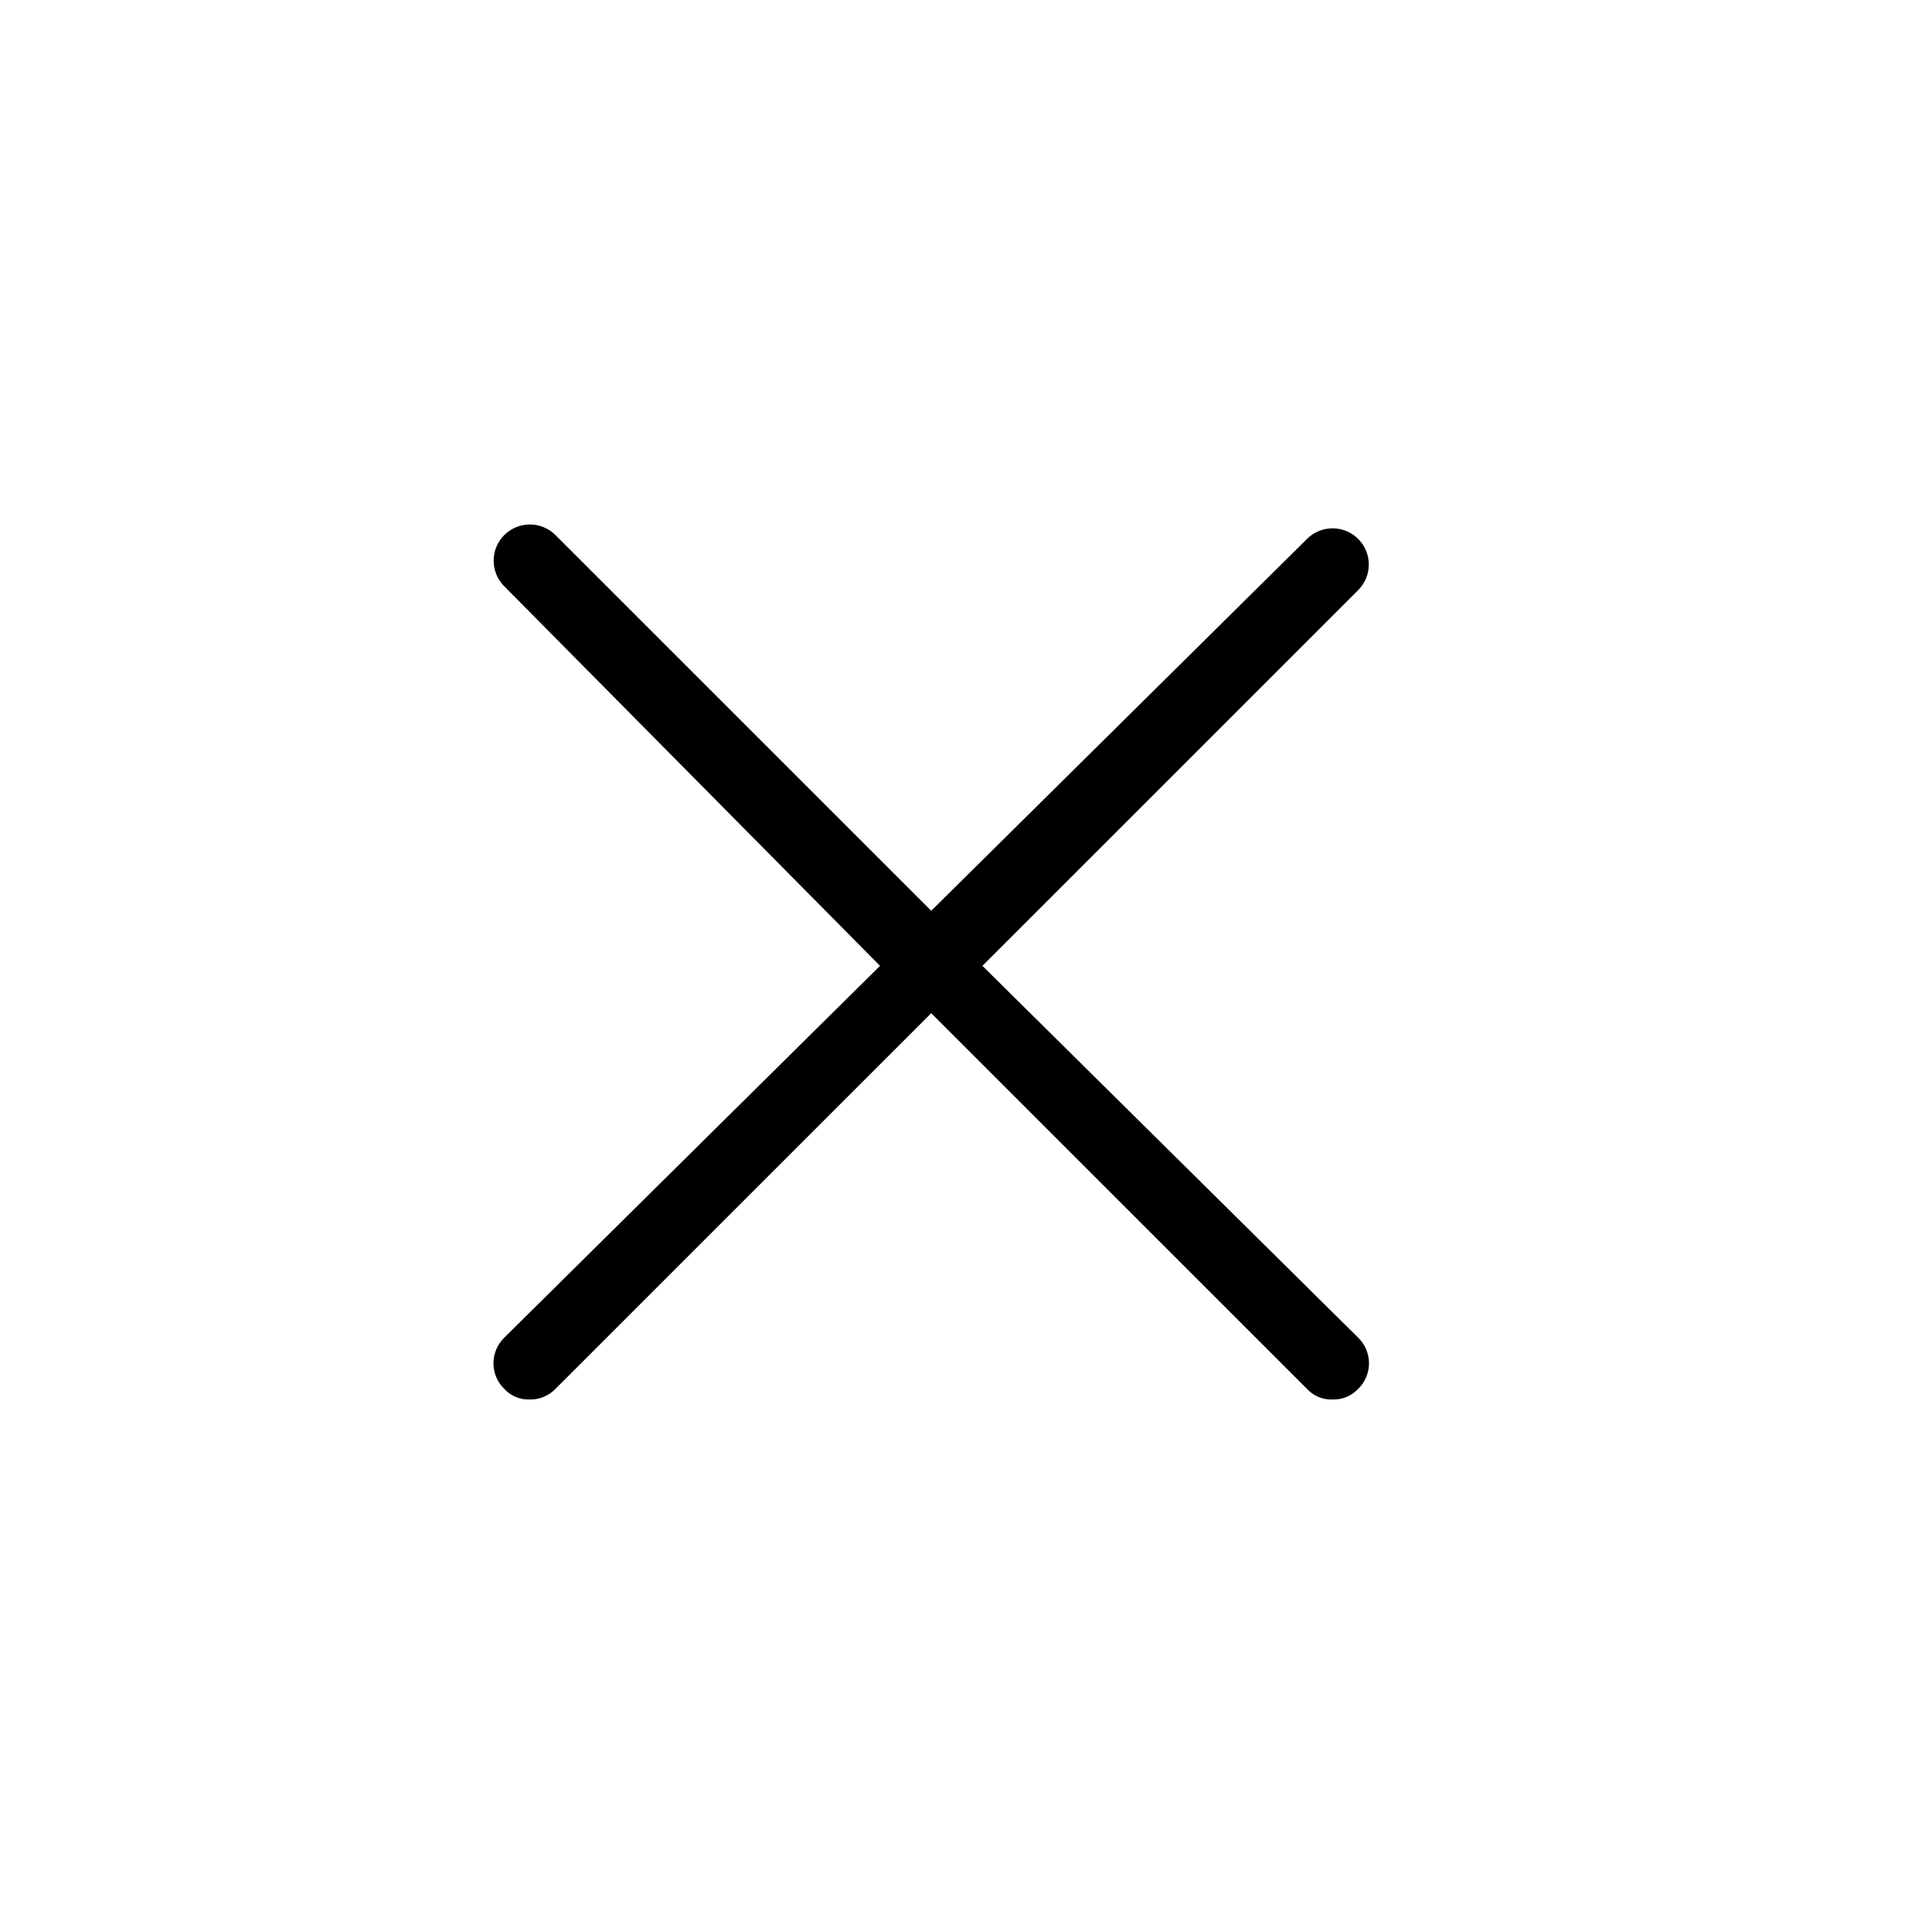
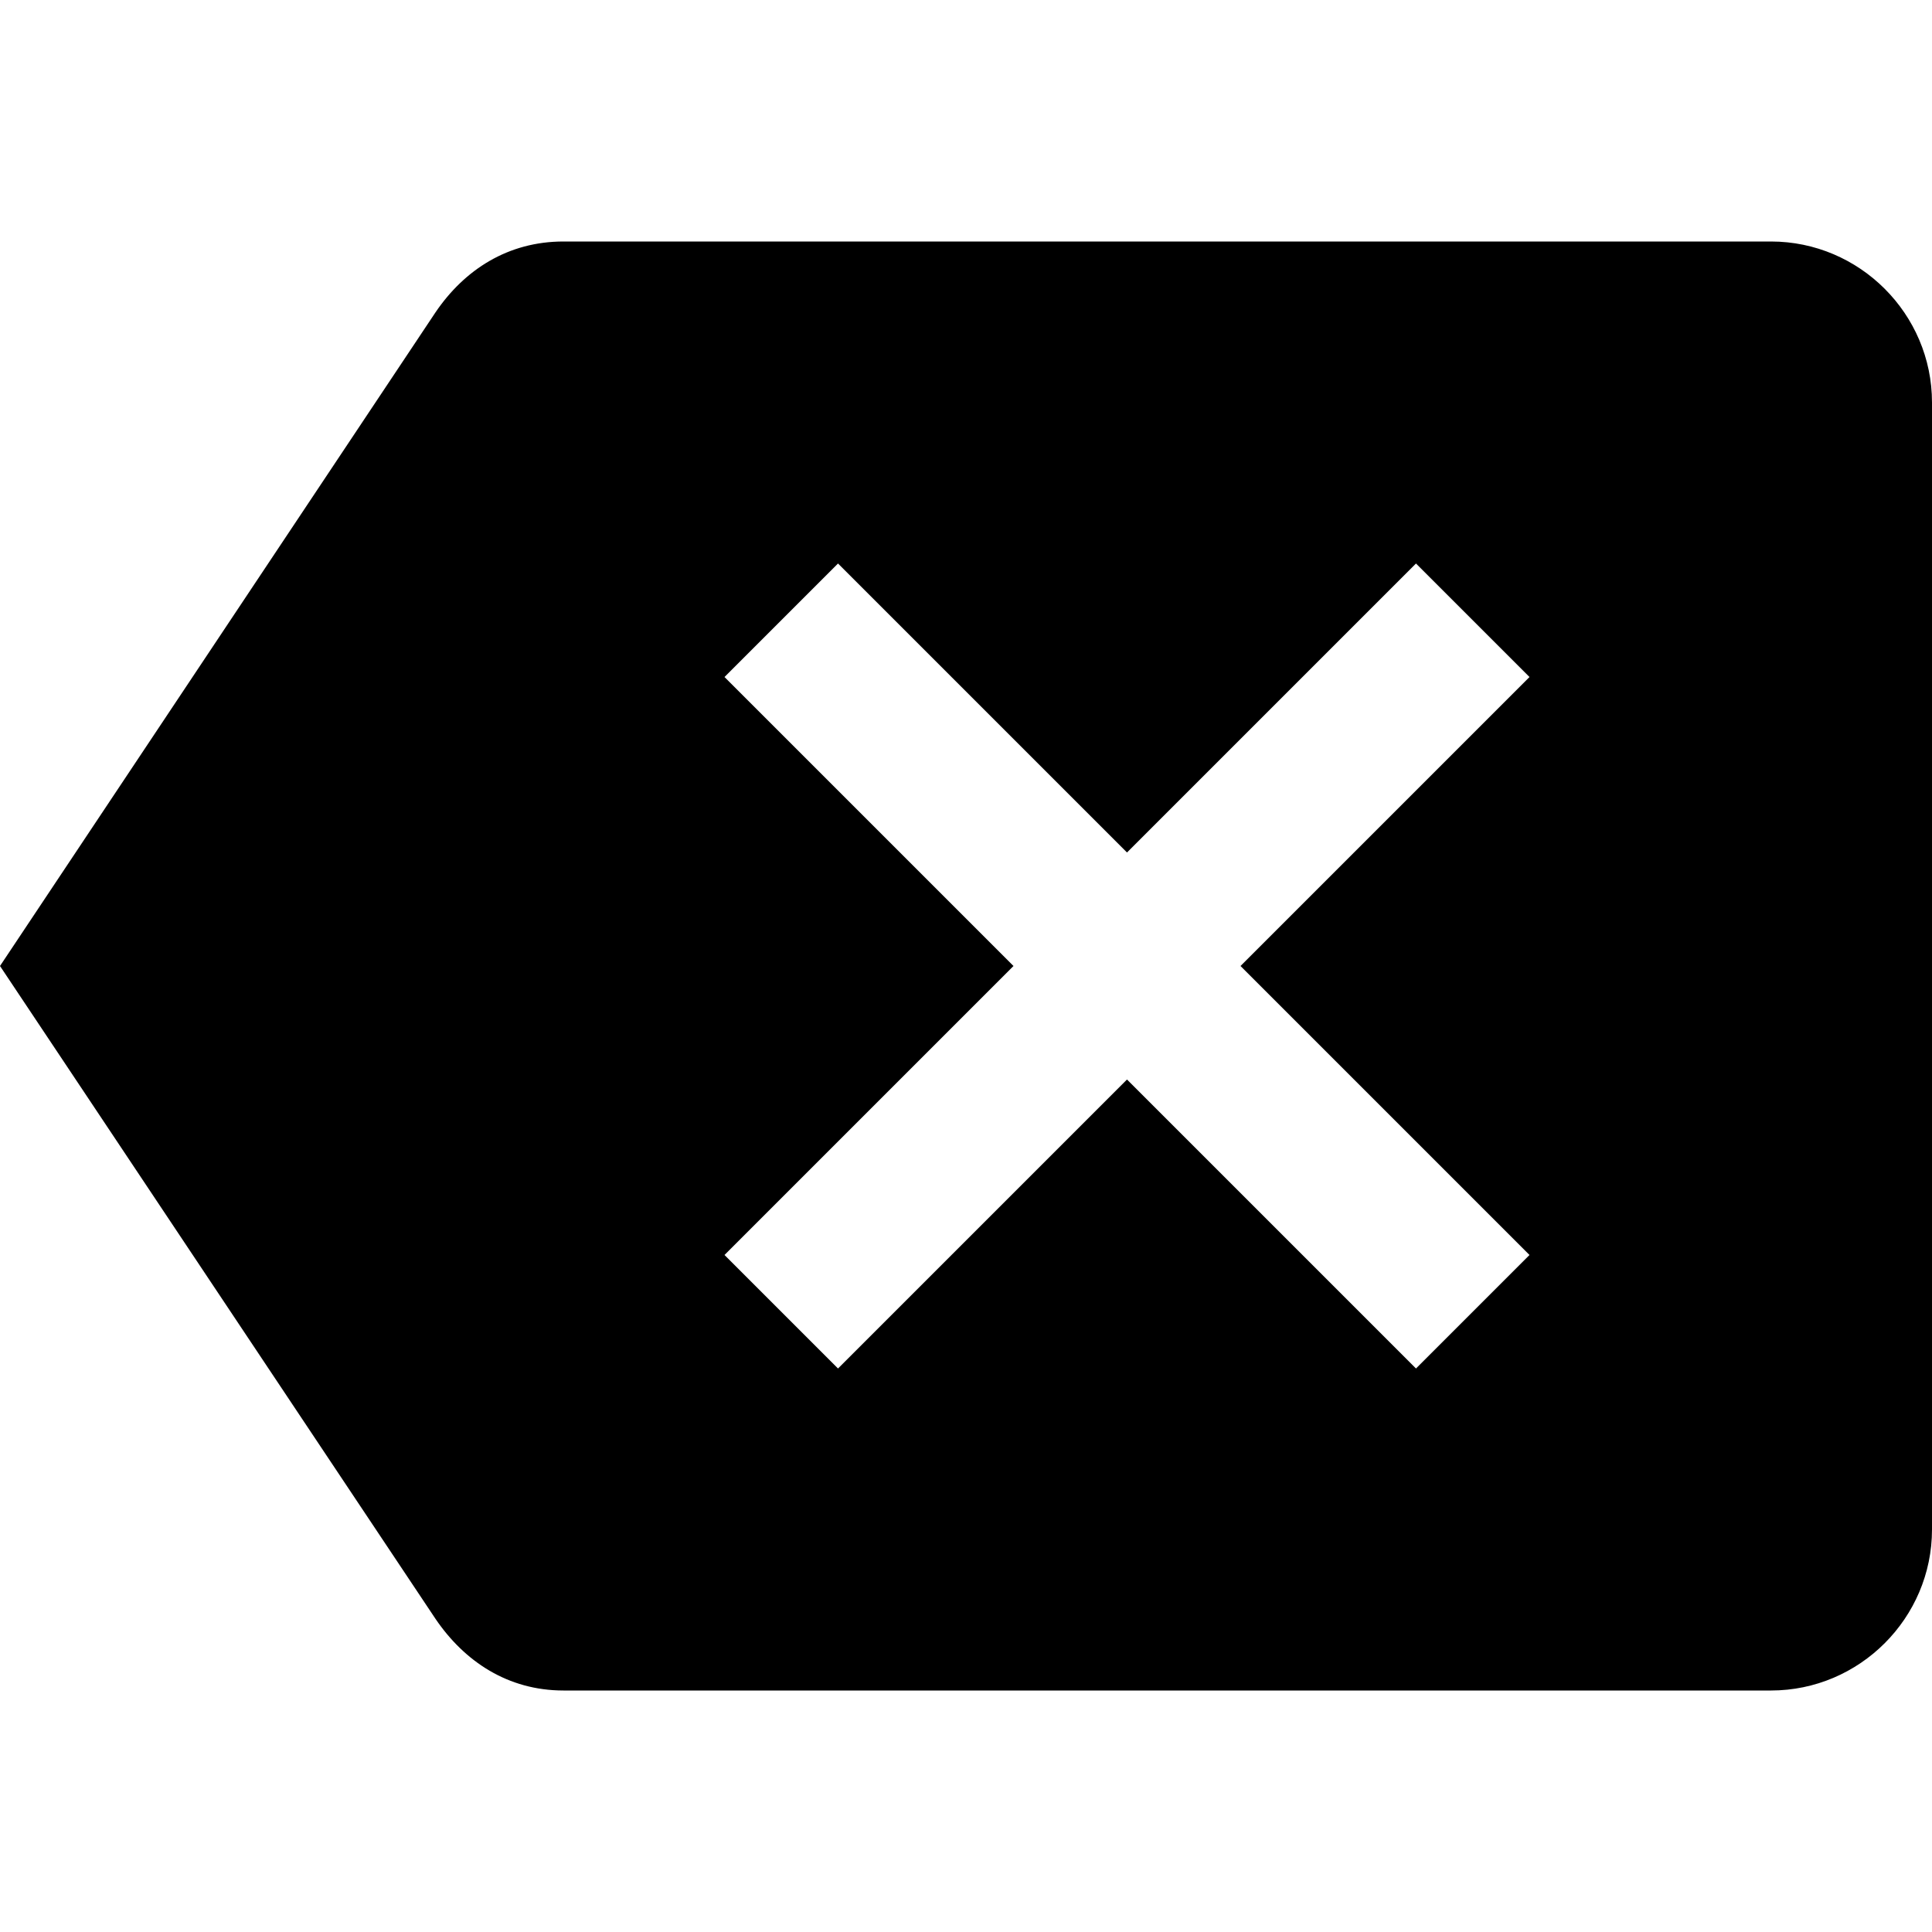
- <svg xmlns="http://www.w3.org/2000/svg" data-name="Capa 1" id="Capa_1" viewBox="0 0 20 19.84">
-   <path d="M10.17,10l3.89-3.89a.37.37,0,1,0-.53-.53L9.64,9.43,5.75,5.54a.37.37,0,1,0-.53.53L9.11,10,5.22,13.85a.37.37,0,0,0,0,.53.34.34,0,0,0,.26.11.36.36,0,0,0,.27-.11l3.89-3.89,3.89,3.89a.34.34,0,0,0,.26.11.35.35,0,0,0,.27-.11.37.37,0,0,0,0-.53Z" />
+ <svg xmlns="http://www.w3.org/2000/svg" stroke-width="0" class="svg" height="1.5em" width="1.5em" viewBox="0 0 24 24">
+   <path fill="none" d="M0 0h24v24H0z" />
+   <path d="M22 3H7c-.69 0-1.23.35-1.59.88L0 12l5.41 8.11c.36.53.9.89 1.59.89h15c1.1 0 2-.9 2-2V5c0-1.1-.9-2-2-2zm-3 12.59L17.59 17 14 13.41 10.41 17 9 15.59 12.59 12 9 8.41 10.41 7 14 10.59 17.59 7 19 8.41 15.41 12 19 15.59z" />
</svg>
